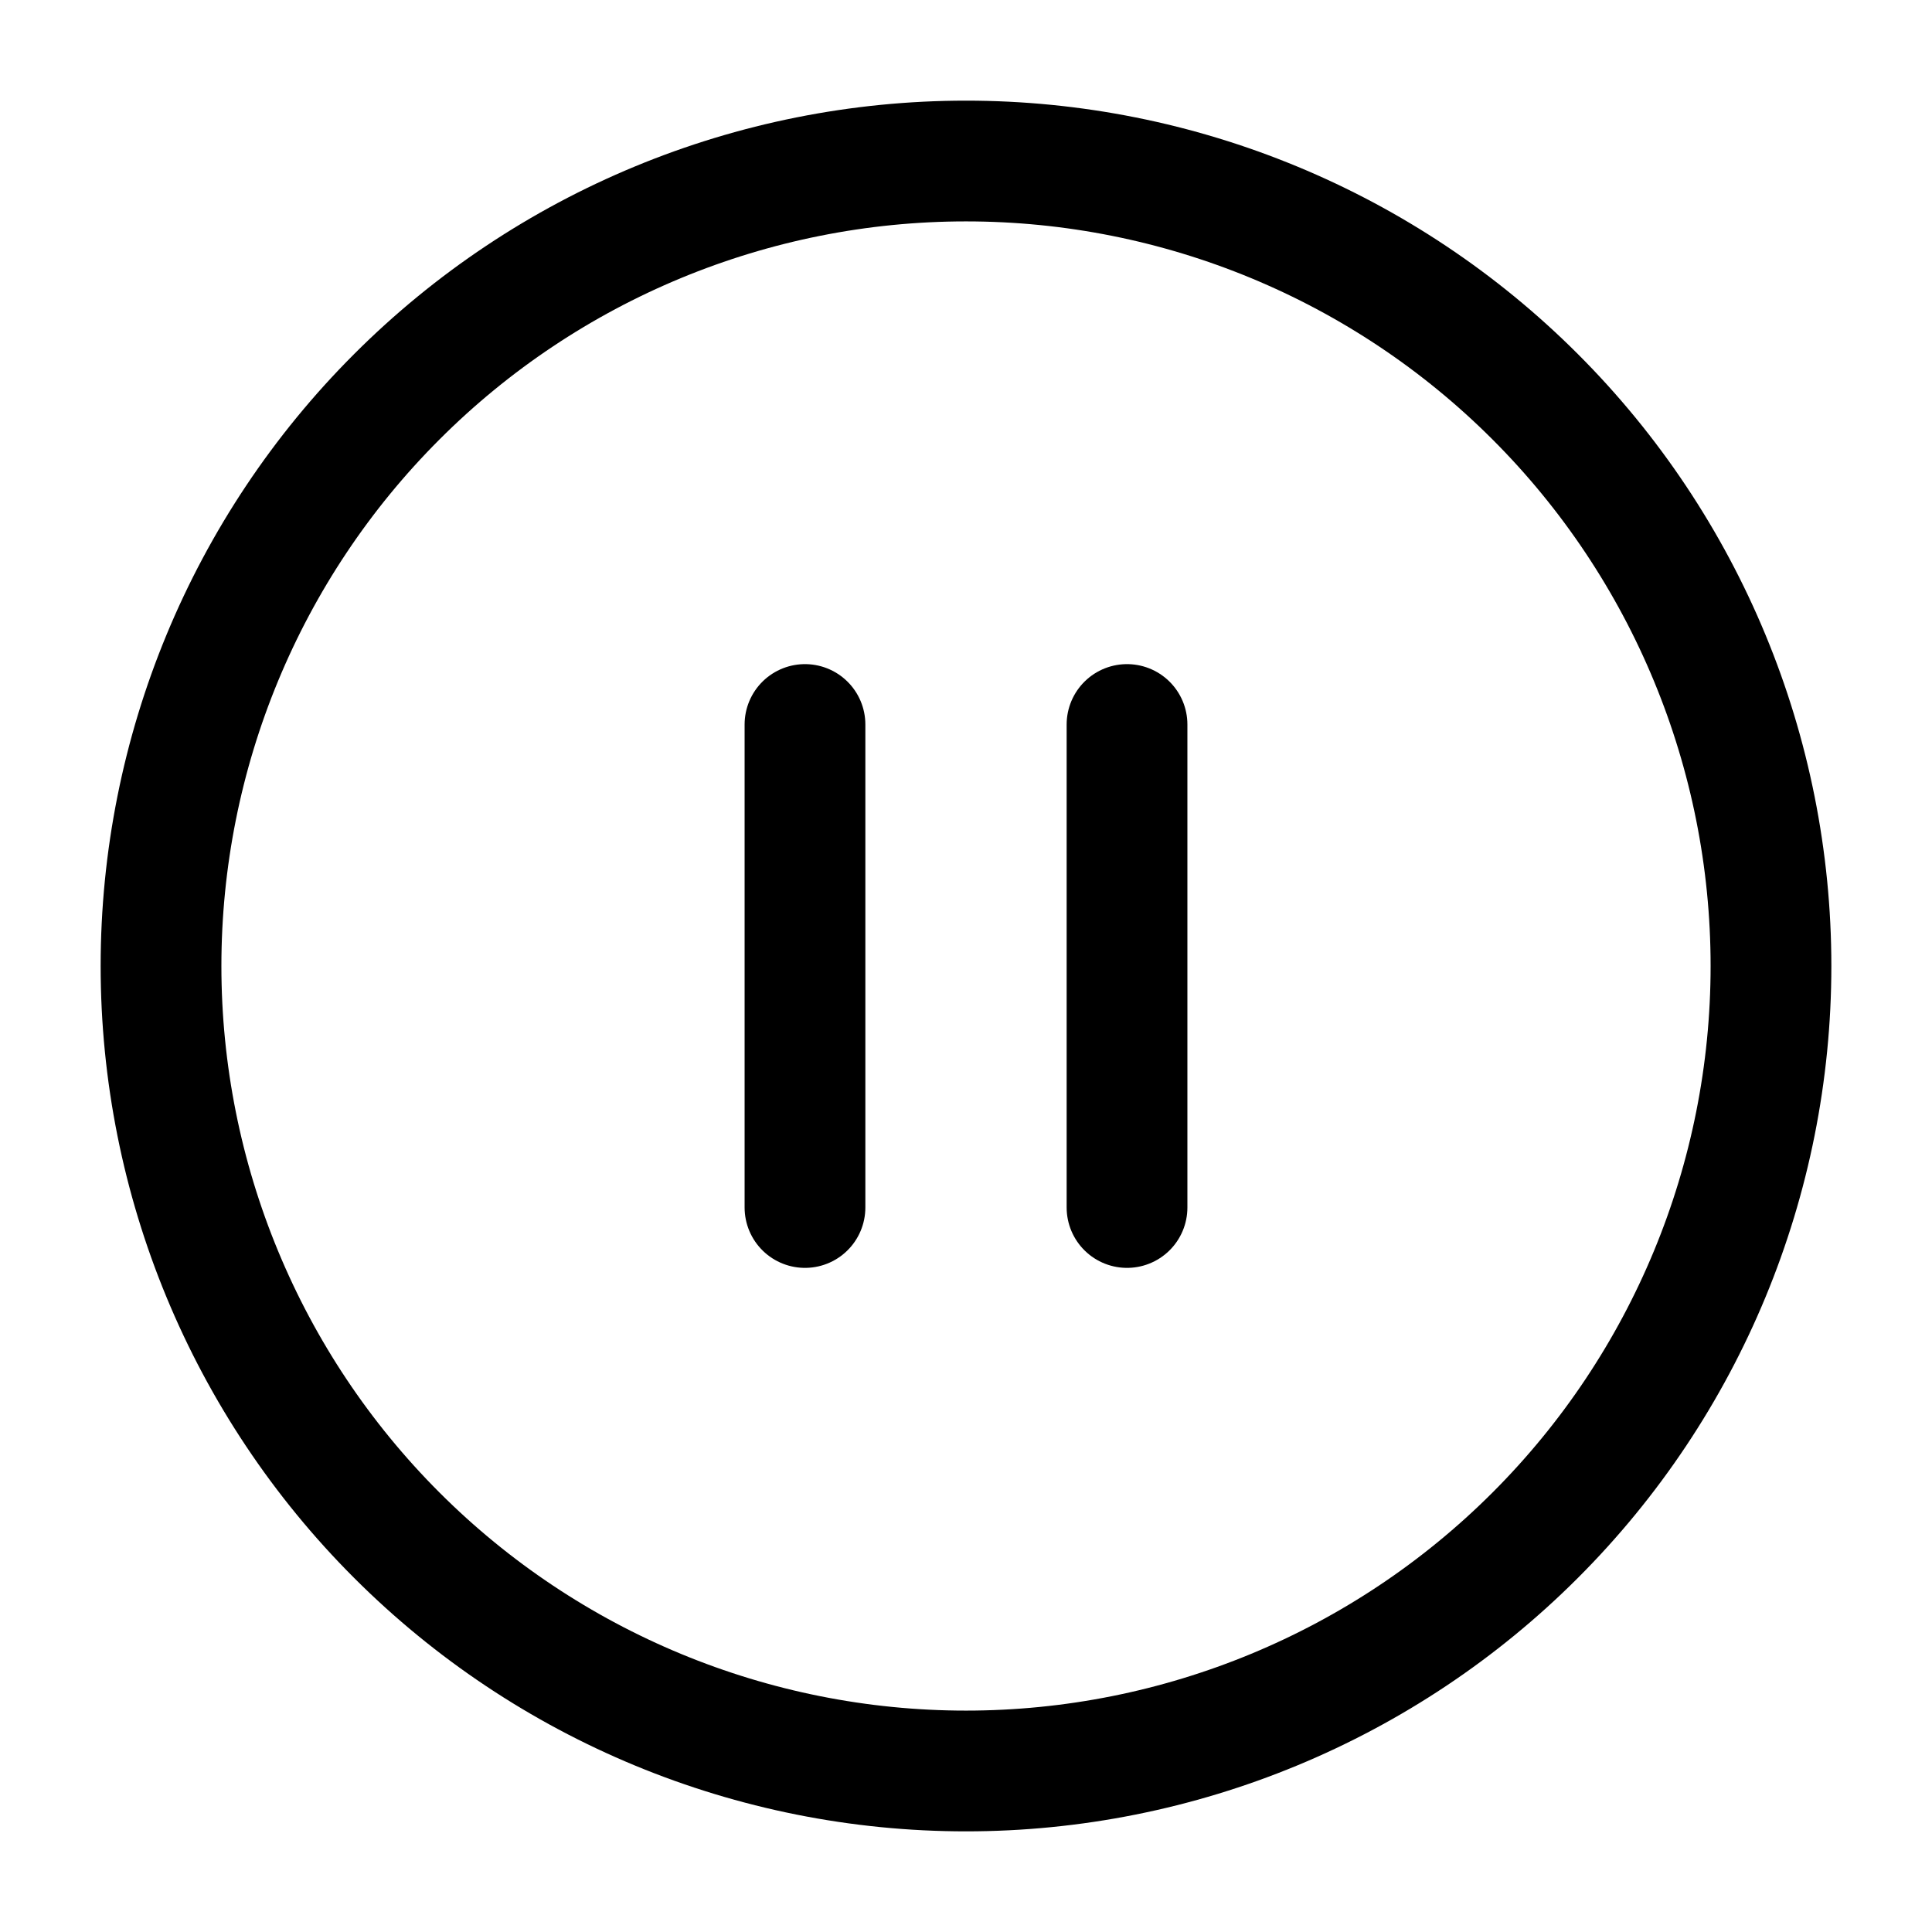
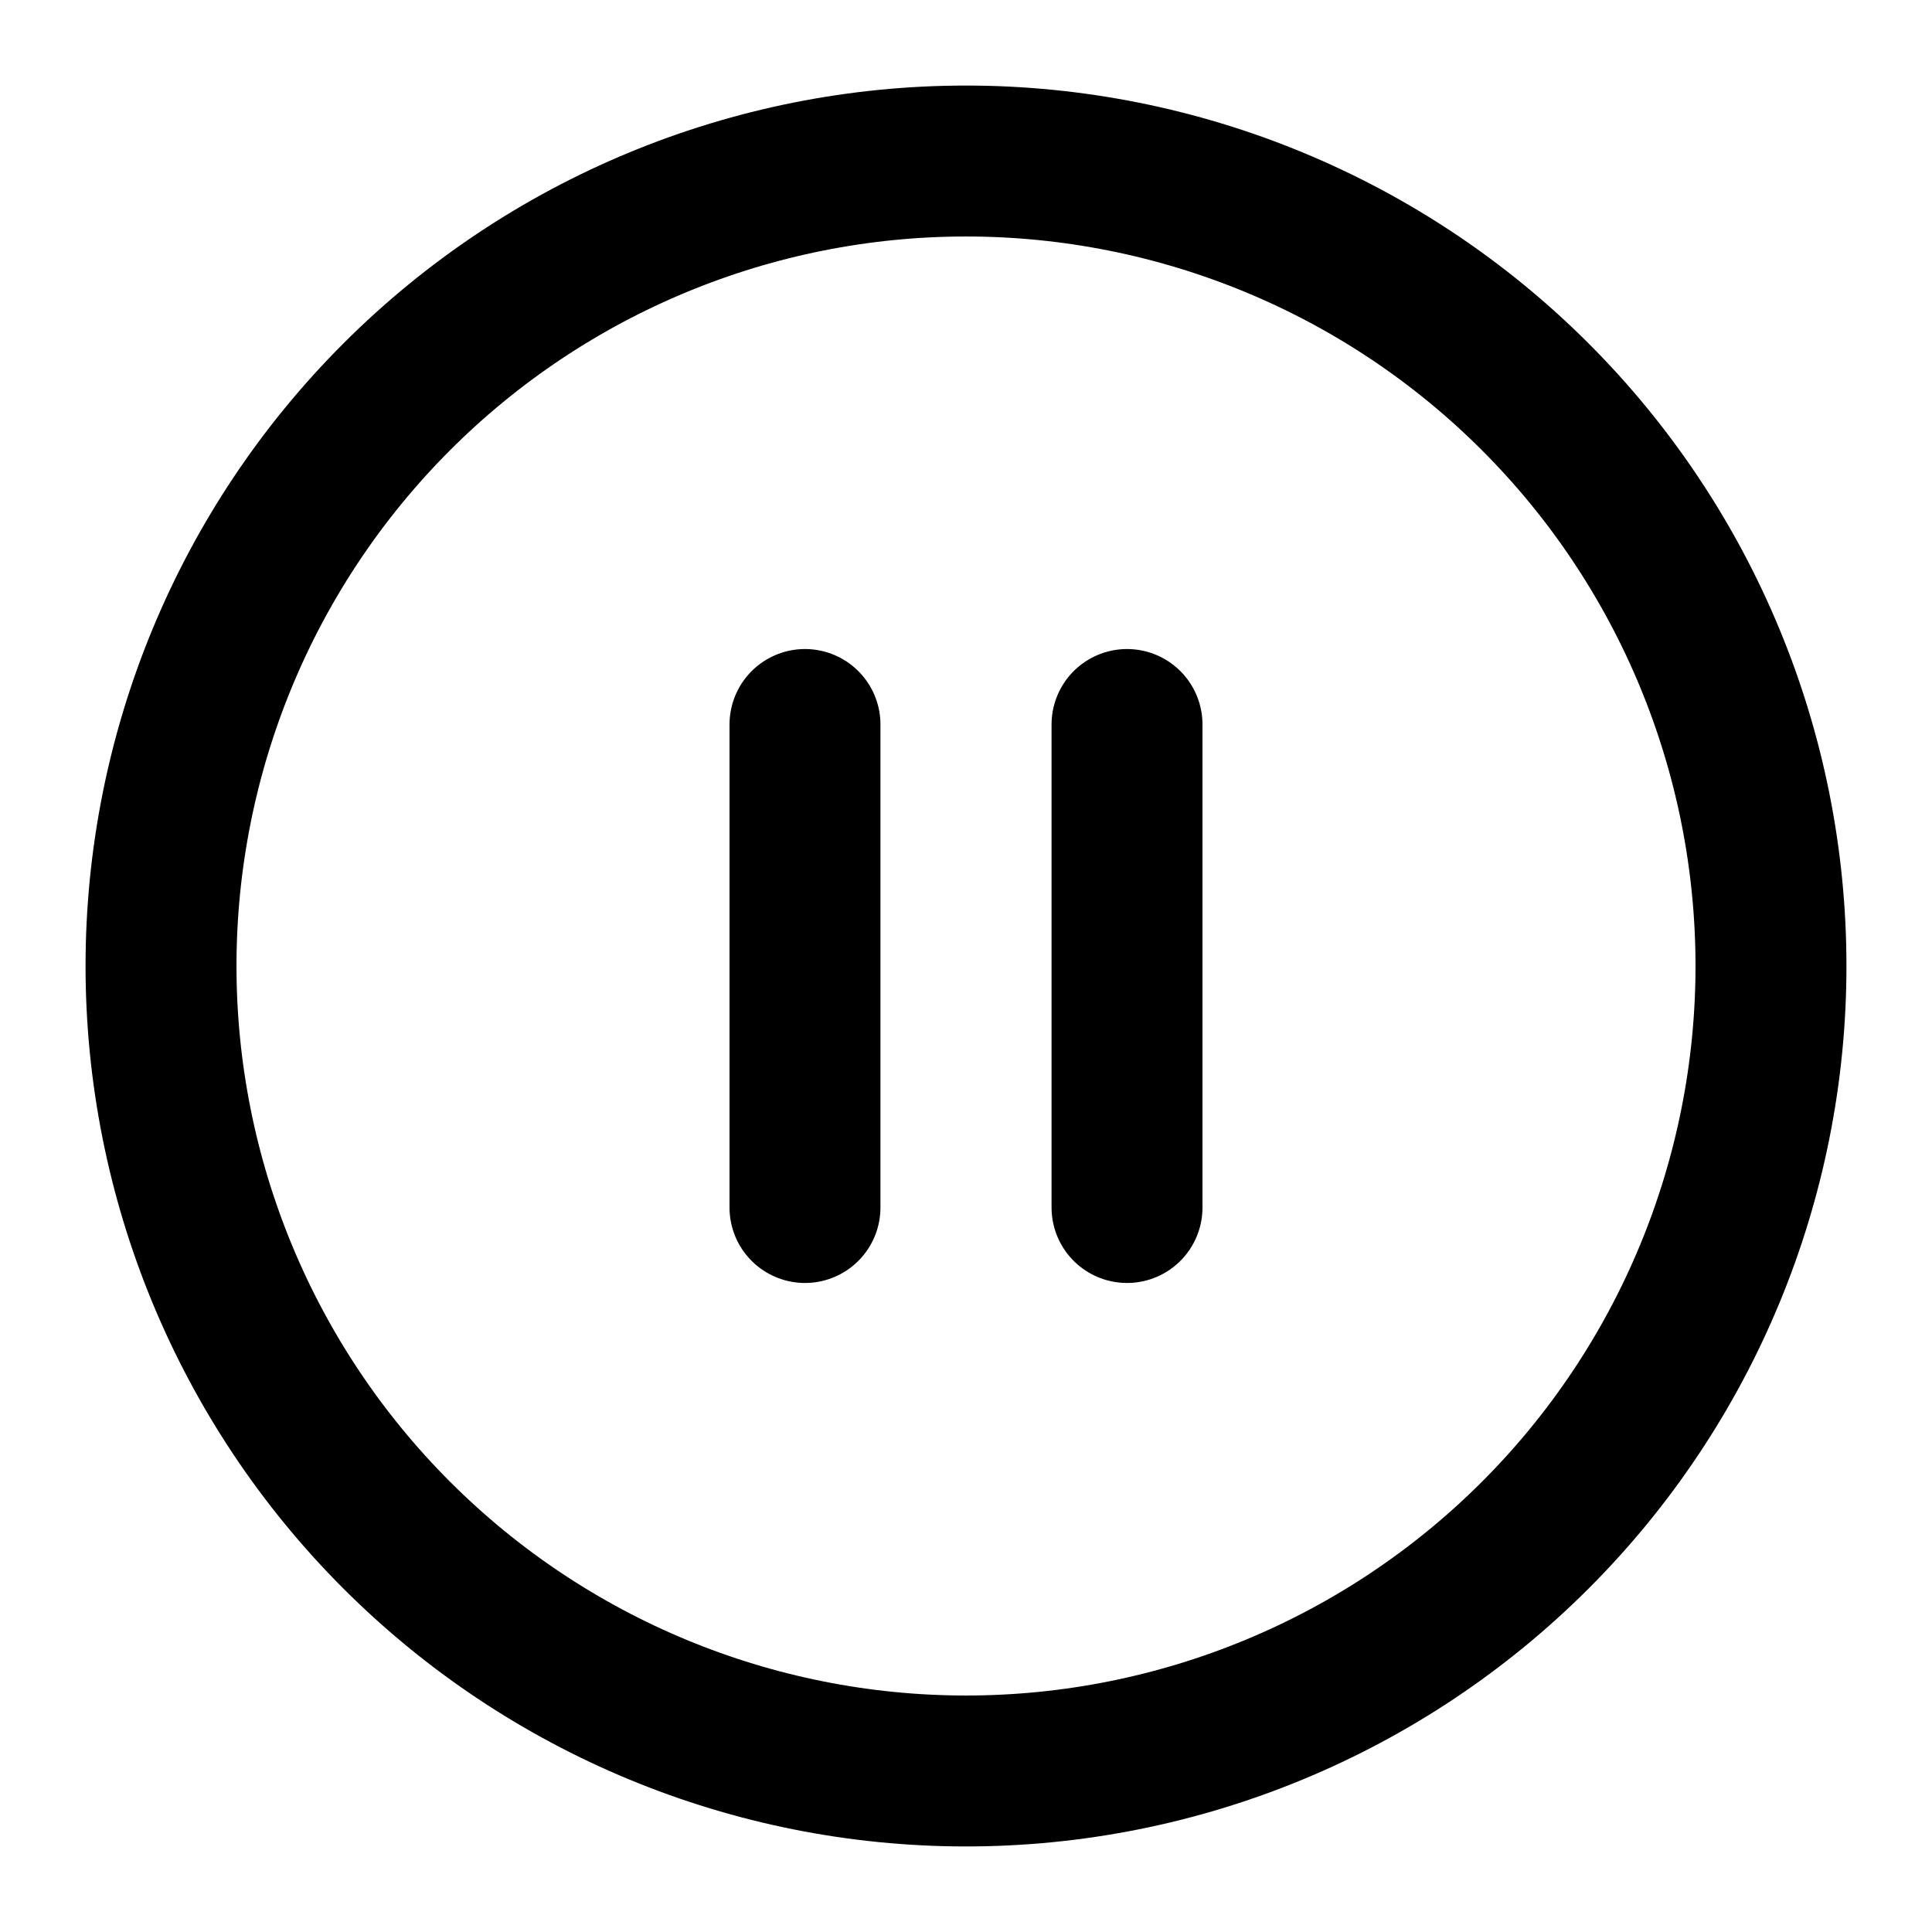
<svg xmlns="http://www.w3.org/2000/svg" width="32" height="32" viewBox="0 0 32 32" fill="none">
  <g id="Circle-Pause--Streamline-Lucide">
-     <path id="Vector" d="M2.667 16C2.667 19.536 4.071 22.928 6.572 25.428C9.072 27.928 12.464 29.333 16 29.333C19.536 29.333 22.928 27.928 25.428 25.428C27.929 22.928 29.333 19.536 29.333 16C29.333 12.464 27.929 9.072 25.428 6.572C22.928 4.071 19.536 2.667 16 2.667C12.464 2.667 9.072 4.071 6.572 6.572C4.071 9.072 2.667 12.464 2.667 16Z" stroke="black" stroke-width="2" stroke-linecap="round" stroke-linejoin="round" />
-     <path id="Vector_2" d="M13.333 20V12" stroke="black" stroke-width="2" stroke-linecap="round" stroke-linejoin="round" />
-     <path id="Vector_3" d="M18.667 20V12" stroke="black" stroke-width="2" stroke-linecap="round" stroke-linejoin="round" />
+     <path id="Vector" d="M2.667 16C2.667 19.536 4.071 22.928 6.572 25.428C9.072 27.928 12.464 29.333 16 29.333C19.536 29.333 22.928 27.928 25.428 25.428C27.929 22.928 29.333 19.536 29.333 16C29.333 12.464 27.929 9.072 25.428 6.572C22.928 4.071 19.536 2.667 16 2.667C12.464 2.667 9.072 4.071 6.572 6.572C4.071 9.072 2.667 12.464 2.667 16Z" stroke="black" stroke-width="2.5" stroke-linecap="round" stroke-linejoin="round" />
+     <path id="Vector_2" d="M13.333 20V12" stroke="black" stroke-width="2.5" stroke-linecap="round" stroke-linejoin="round" />
+     <path id="Vector_3" d="M18.667 20V12" stroke="black" stroke-width="2.5" stroke-linecap="round" stroke-linejoin="round" />
  </g>
</svg>
